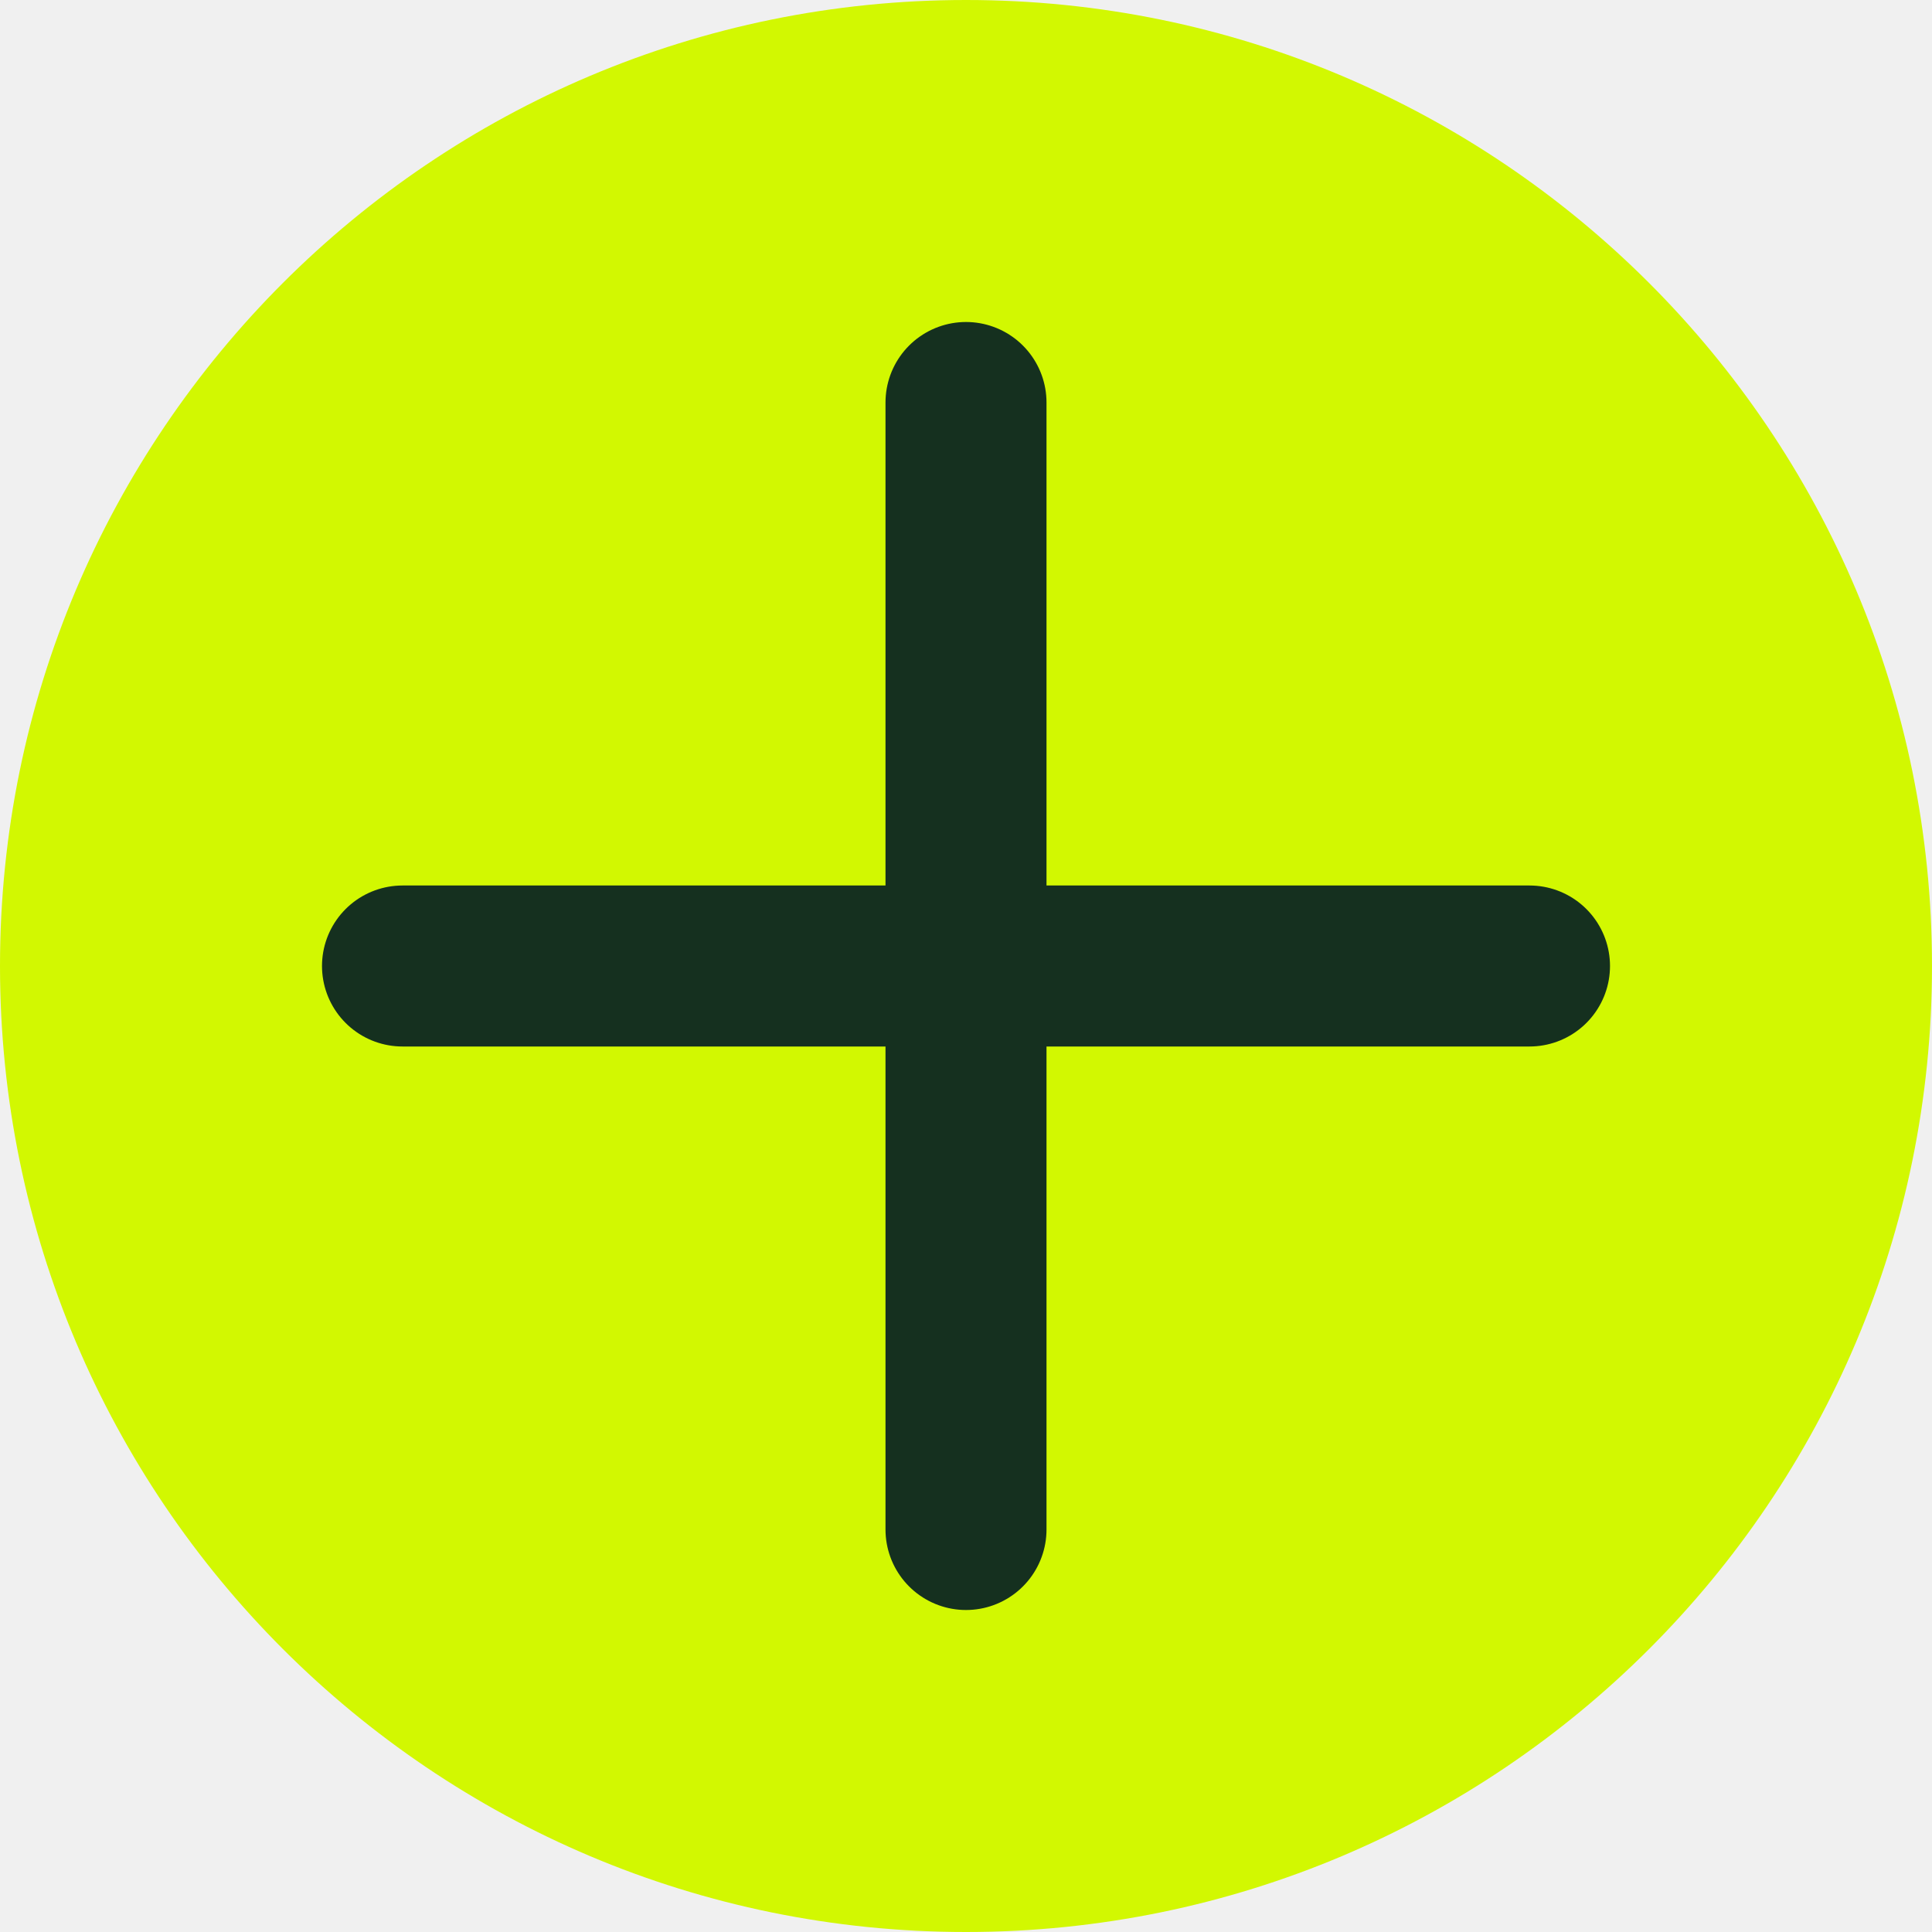
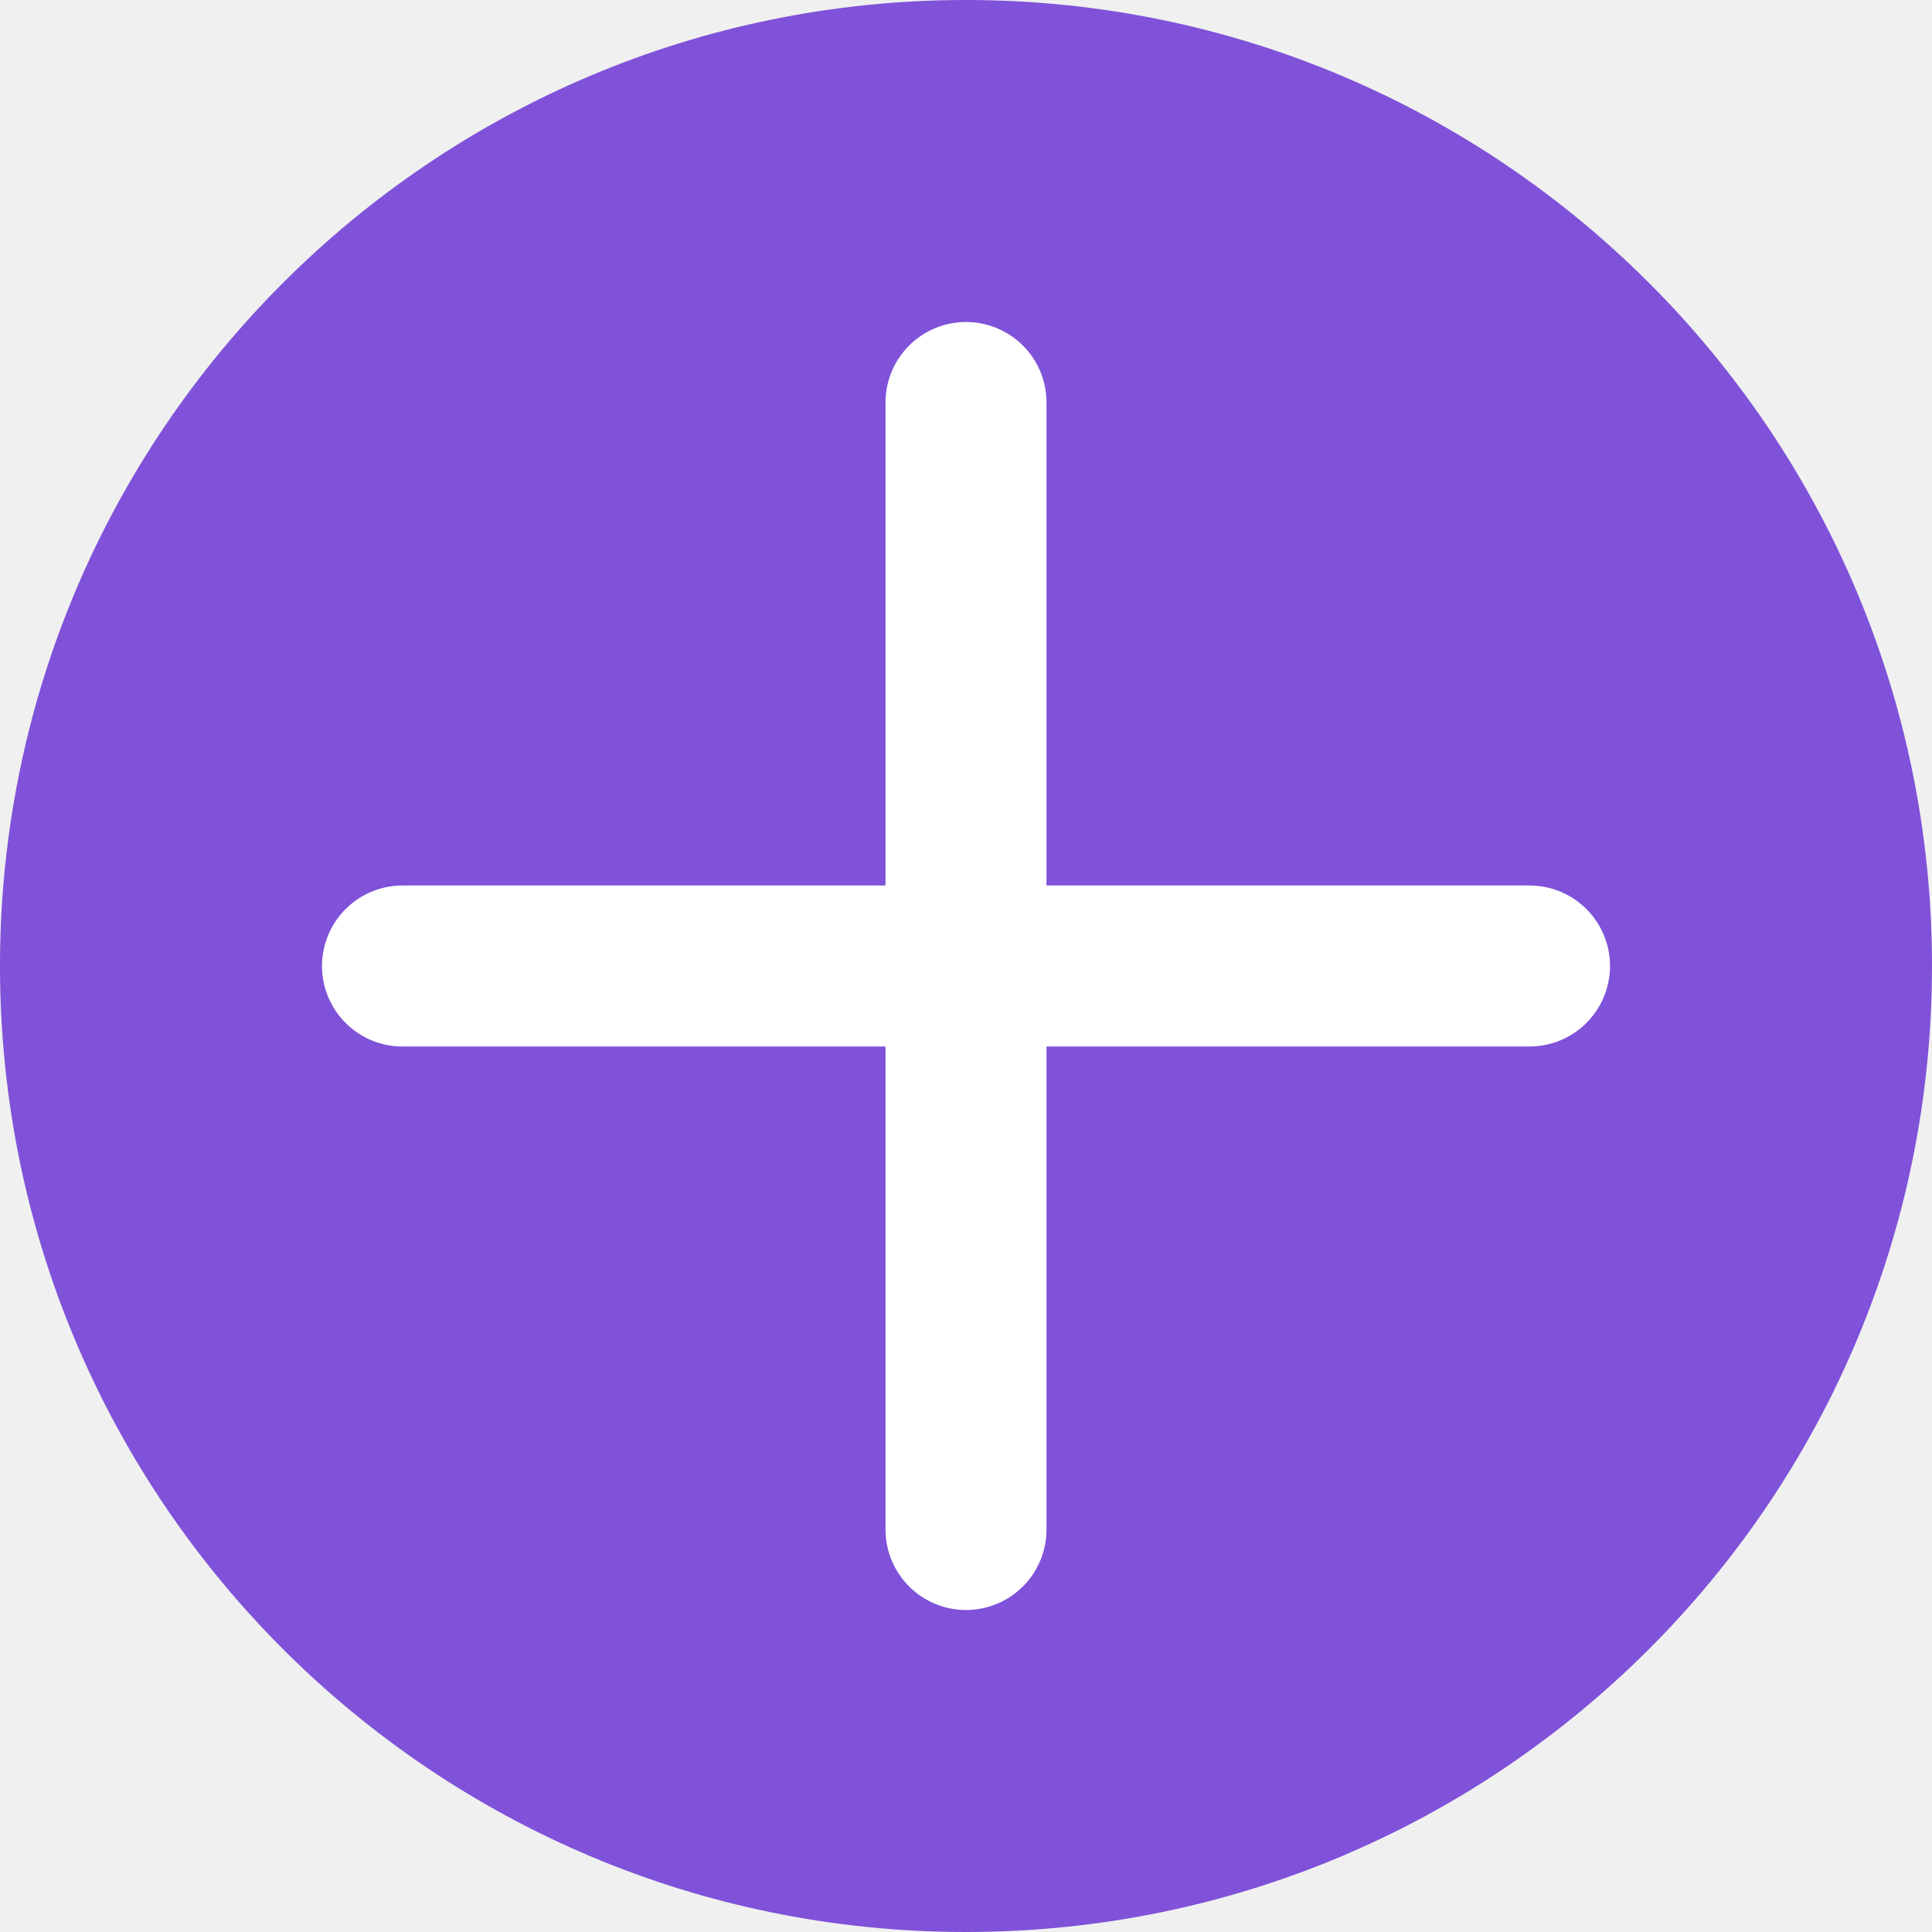
<svg xmlns="http://www.w3.org/2000/svg" width="24" height="24" viewBox="0 0 24 24" fill="none">
-   <rect width="24" height="24" rx="12" fill="#D2F801" />
-   <path d="M12 5V19M5 12H19" stroke="#15301F" stroke-width="2" stroke-linecap="round" stroke-linejoin="round" />
+   <rect width="24" height="24" rx="12" fill="#7F52D9" />
+   <path d="M12 5V19M5 12H19" stroke="white" stroke-width="2" stroke-linecap="round" stroke-linejoin="round" />
</svg>
